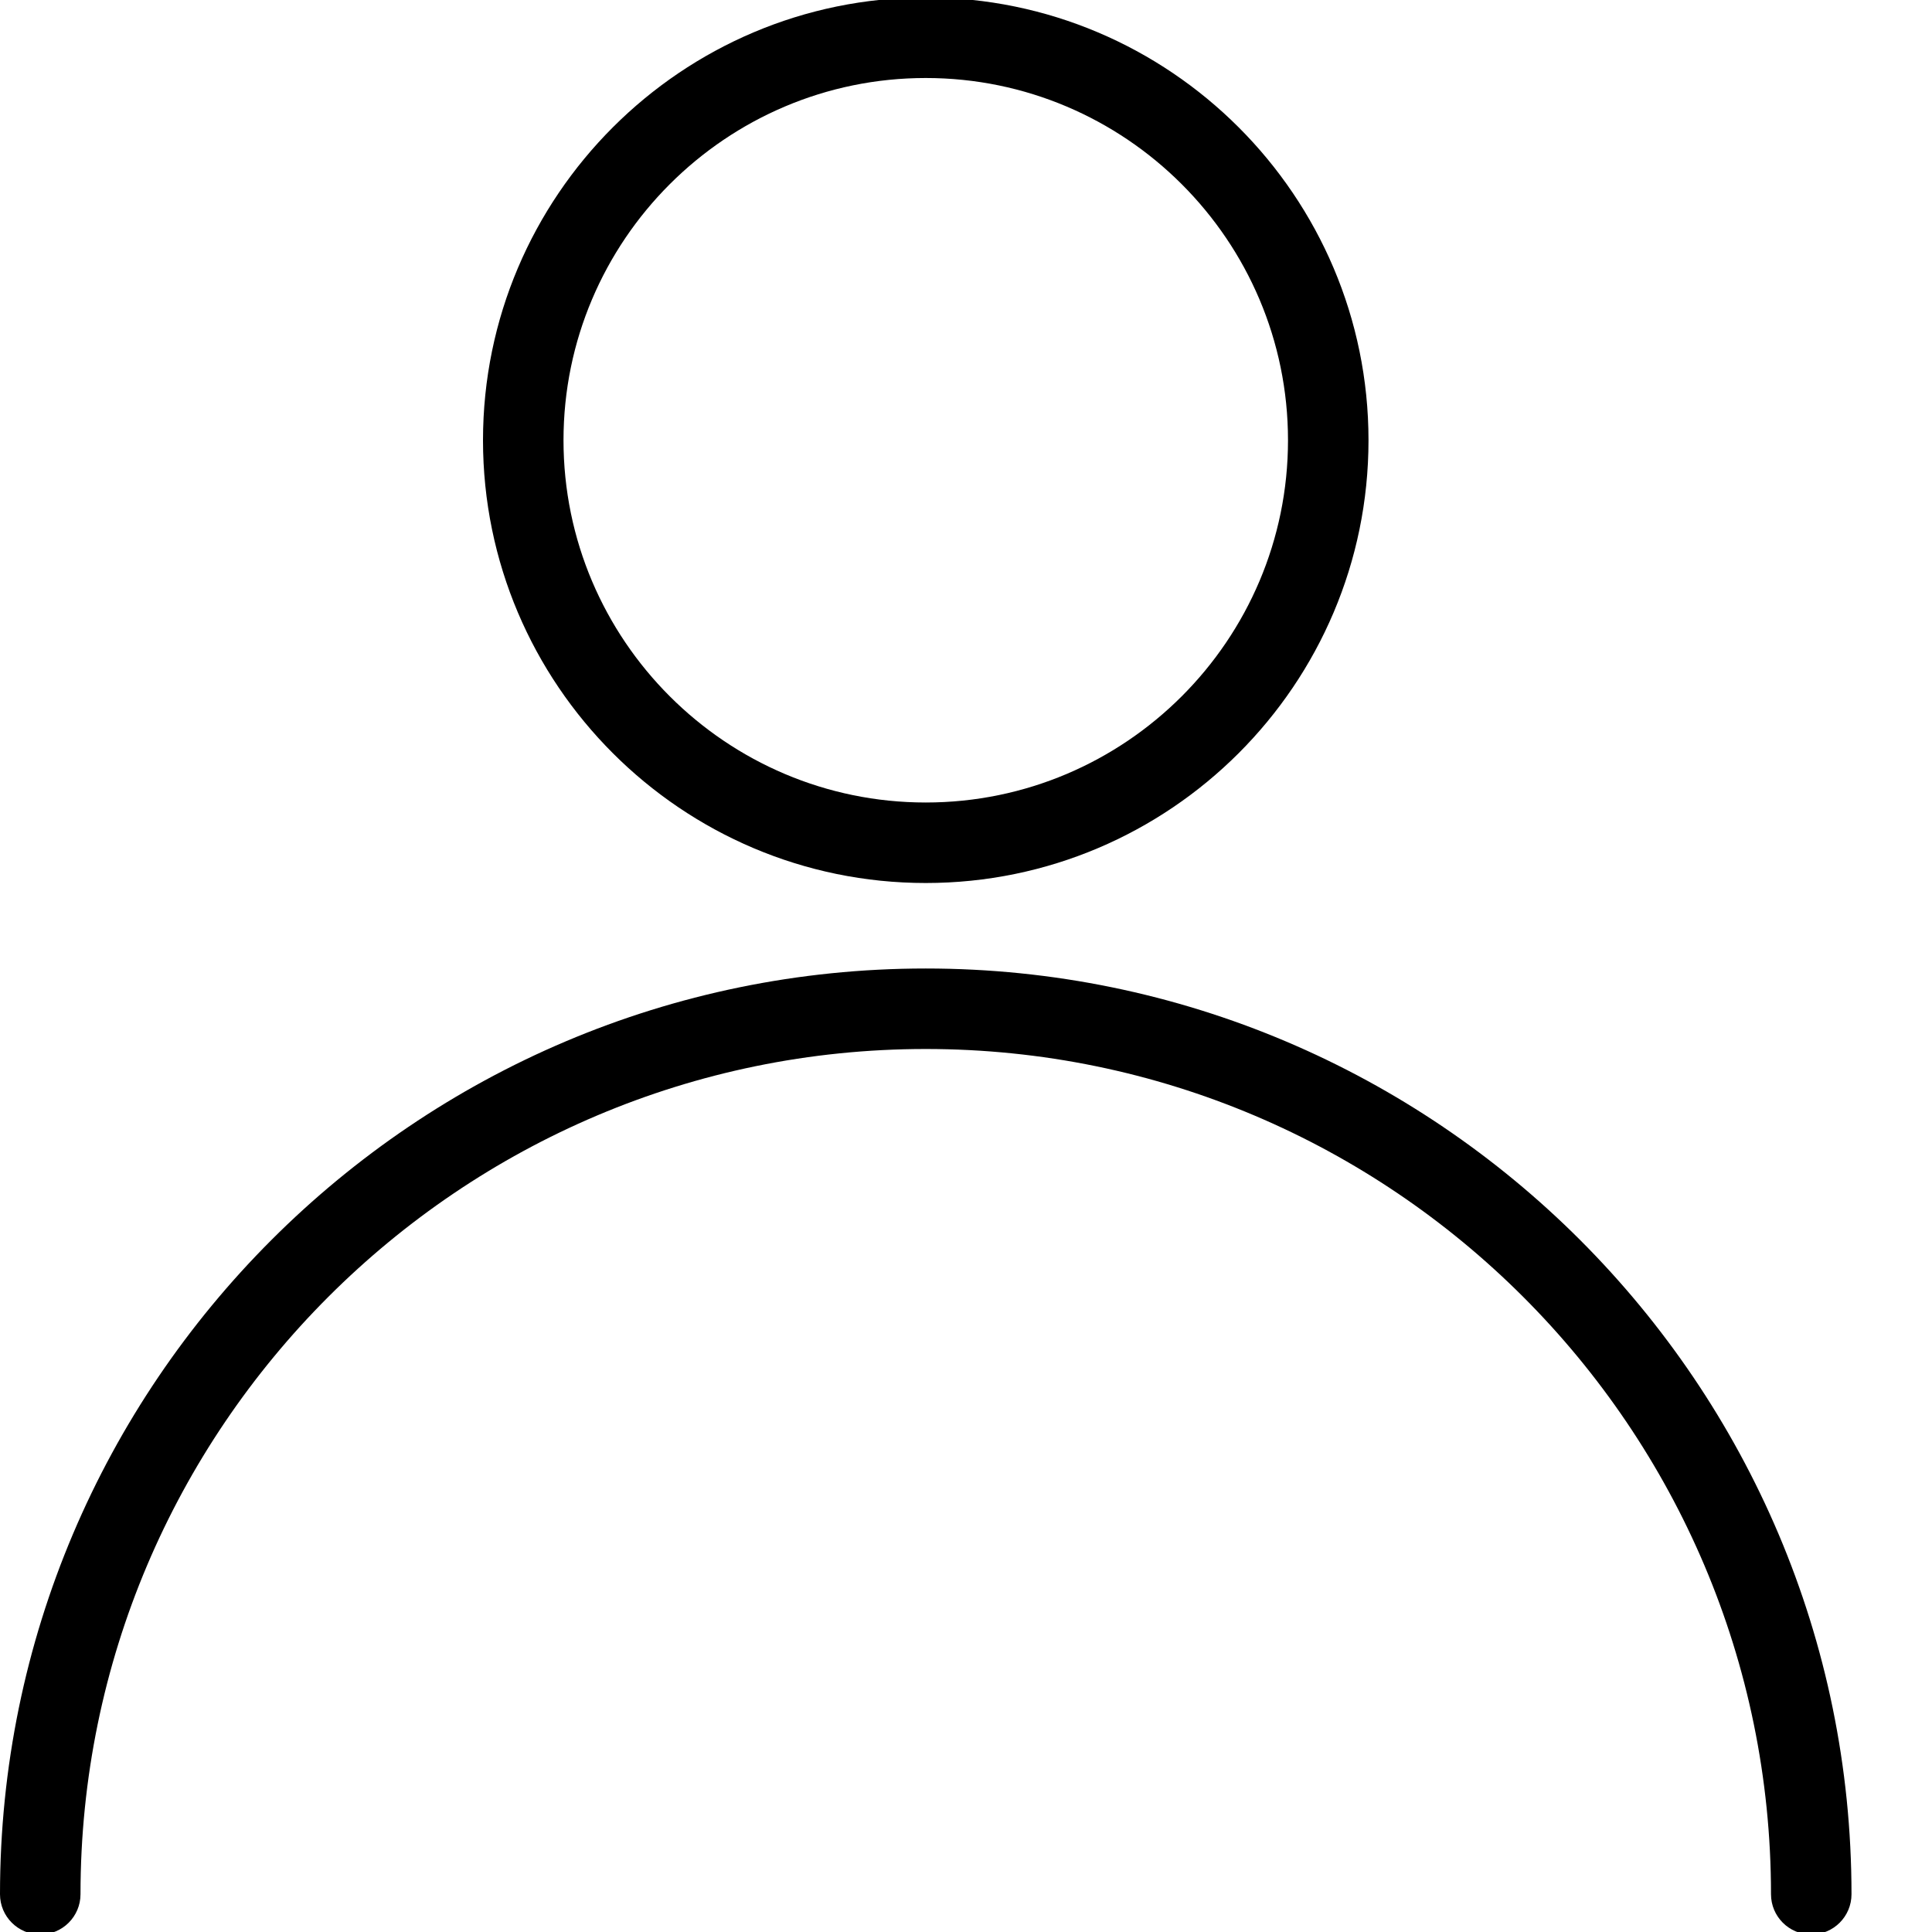
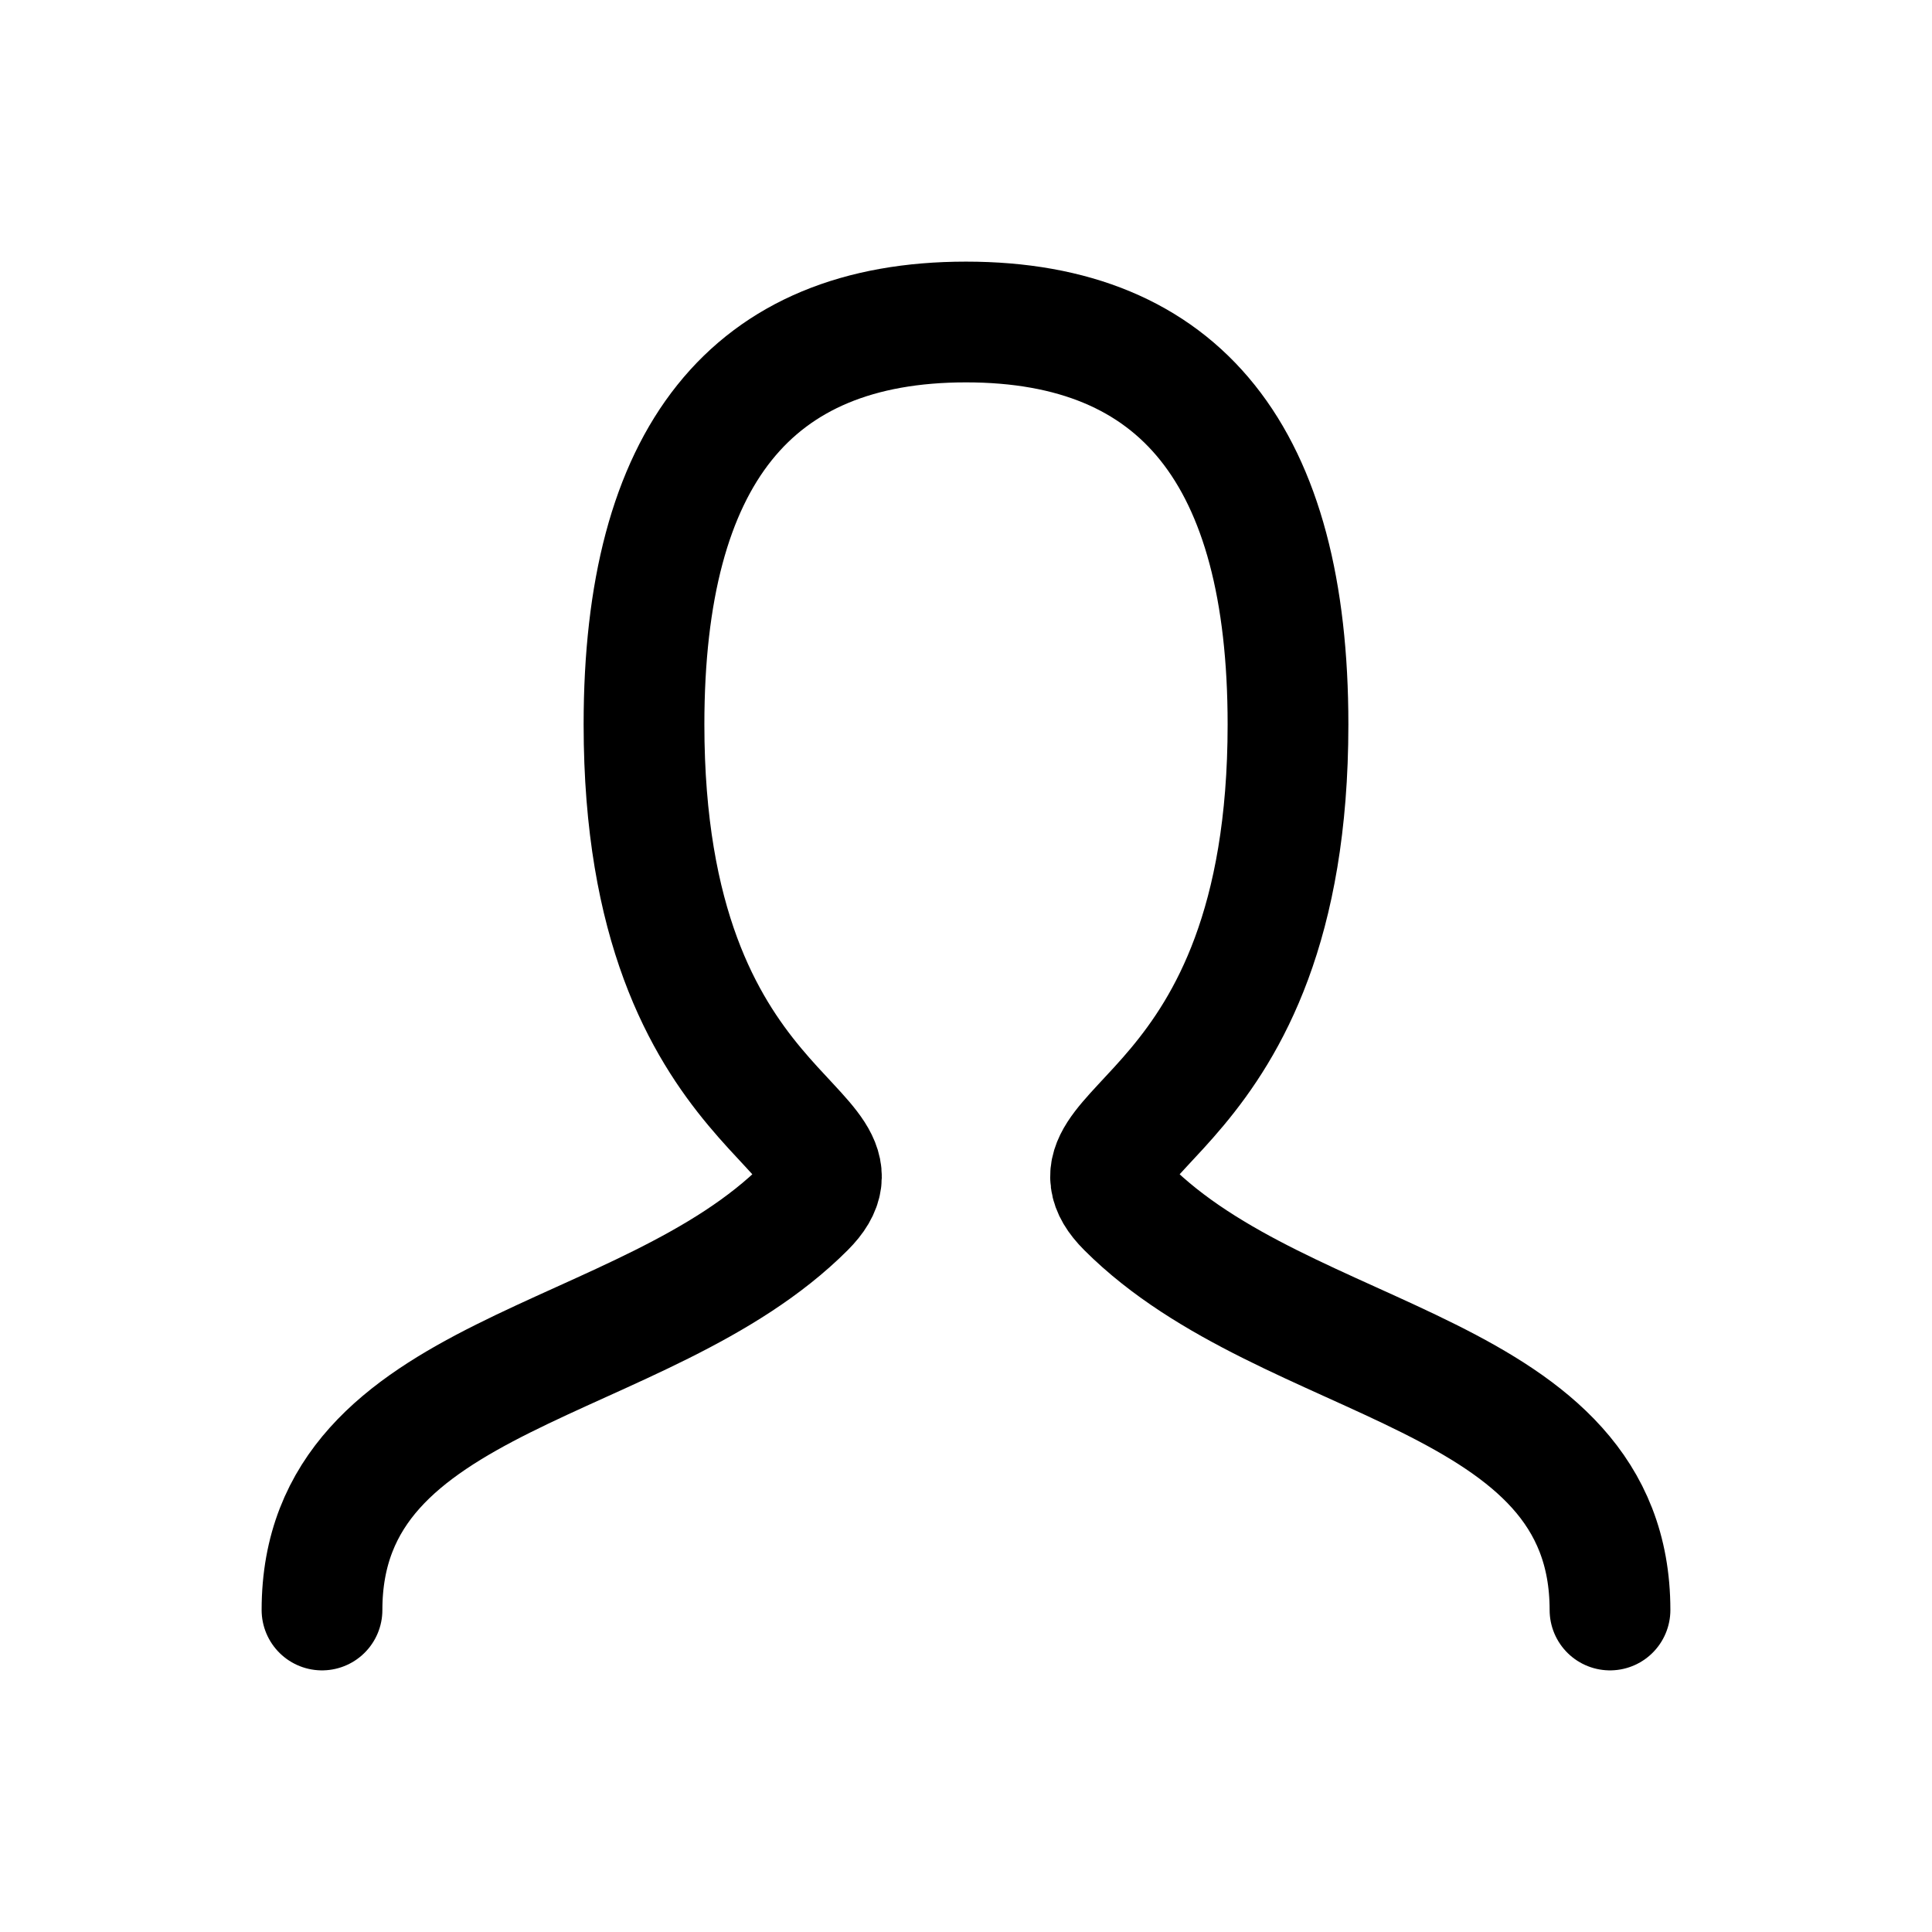
- <svg xmlns="http://www.w3.org/2000/svg" version="1.1" x="0px" y="0px" viewBox="0 0 24 24" style="enable-background:new 0 0 24 24;" xml:space="preserve">
-   <g id="Credit_Card">
- </g>
-   <g id="Banknote">
- </g>
-   <g id="Wallet">
- </g>
-   <g id="Compass">
- </g>
-   <g id="Camera_1">
- </g>
-   <g id="Photo">
- </g>
-   <g id="Picture">
- </g>
-   <g id="Camera_2">
- </g>
-   <g id="No_Camera">
- </g>
-   <g id="Video">
- </g>
-   <g id="Audio">
- </g>
-   <g id="Microphone_1">
- </g>
-   <g id="Microphone_2">
- </g>
-   <g id="No_Microphone">
- </g>
-   <g id="Shopping_Cart">
- </g>
-   <g id="Add_Shopping_Cart">
- </g>
-   <g id="Remove_Shopping_Cart">
- </g>
-   <g id="Shopping_Basket">
- </g>
-   <g id="Jing-Jang">
- </g>
-   <g id="Leaf">
- </g>
-   <g id="Glass">
- </g>
-   <g id="Cup">
- </g>
-   <g id="Mug">
- </g>
-   <g id="Refresh">
- </g>
-   <g id="Login">
- </g>
-   <g id="Logout">
- </g>
-   <g id="Flowchart">
- </g>
-   <g id="Pin_1">
- </g>
-   <g id="Pin_2">
- </g>
-   <g id="User_1">
-     <g>
-       <g>
-         <path d="M22.5,24.031c-0.276,0-0.5-0.224-0.5-0.5c0-5.79-4.71-10.5-10.5-10.5S1,17.741,1,23.531c0,0.276-0.224,0.5-0.5,0.5     S0,23.807,0,23.531c0-6.341,5.159-11.5,11.5-11.5S23,17.189,23,23.531C23,23.807,22.776,24.031,22.5,24.031z" />
-       </g>
-       <g>
-         <path d="M11.5,10.969c-3.032,0-5.5-2.467-5.5-5.5s2.468-5.5,5.5-5.5s5.5,2.467,5.5,5.5S14.532,10.969,11.5,10.969z M11.5,0.969     c-2.481,0-4.5,2.019-4.5,4.5s2.019,4.5,4.5,4.5s4.5-2.019,4.5-4.5S13.981,0.969,11.5,0.969z" />
-       </g>
-     </g>
-   </g>
-   <g id="User_2">
- </g>
-   <g id="Users">
- </g>
-   <g id="Adjustments">
- </g>
-   <g id="Type">
- </g>
-   <g id="Format_Size">
- </g>
-   <g id="Menu_1">
- </g>
-   <g id="Other">
- </g>
-   <g id="Flash">
- </g>
-   <g id="No_Flash">
- </g>
-   <g id="Switch_Button_1">
- </g>
-   <g id="Switch_Button_2">
- </g>
-   <g id="Cut">
- </g>
-   <g id="Crop">
- </g>
-   <g id="Sun">
- </g>
-   <g id="USB">
- </g>
-   <g id="Pie_Chart_1">
- </g>
-   <g id="Pie_Chart_2">
- </g>
-   <g id="Line_Chart">
- </g>
-   <g id="Bar_Chart">
- </g>
-   <g id="Target">
- </g>
-   <g id="Flashlight">
- </g>
-   <g id="USB_Device">
- </g>
-   <g id="Eject">
- </g>
-   <g id="Lightbulb">
- </g>
-   <g id="Information">
- </g>
-   <g id="Deactivate_Protection">
- </g>
-   <g id="Active_Protection">
- </g>
-   <g id="Bug">
- </g>
-   <g id="Protection">
- </g>
-   <g id="Phone">
- </g>
-   <g id="List">
- </g>
-   <g id="Plugin_1">
- </g>
-   <g id="Bookmarrk">
- </g>
-   <g id="Handshake">
- </g>
-   <g id="Minimize">
- </g>
-   <g id="Maximize">
- </g>
-   <g id="Diamond">
- </g>
-   <g id="Stop">
- </g>
-   <g id="Shuffle">
- </g>
-   <g id="Undo">
- </g>
-   <g id="Upgrade">
- </g>
-   <g id="Coding">
- </g>
-   <g id="Syncronizaion">
- </g>
-   <g id="Radio">
- </g>
-   <g id="Presentation">
- </g>
-   <g id="Door">
- </g>
-   <g id="Thumbs_Up">
- </g>
-   <g id="Thumbs_Down">
- </g>
-   <g id="Keyboard">
- </g>
-   <g id="_x33_D_Cube">
- </g>
-   <g id="Signal">
- </g>
-   <g id="Dice">
- </g>
-   <g id="Upload">
- </g>
-   <g id="Download">
- </g>
-   <g id="Plugin_2">
- </g>
-   <g id="Shopping_Bag">
- </g>
-   <g id="Lifebelt">
- </g>
-   <g id="Glasses">
- </g>
-   <g id="Parabolic_Antenna">
- </g>
-   <g id="Loudspeaker">
- </g>
-   <g id="Play">
- </g>
-   <g id="Pause">
- </g>
-   <g id="Signpost">
- </g>
-   <g id="Bluetooth">
- </g>
-   <g id="Present">
- </g>
-   <g id="Ruler">
- </g>
-   <g id="Connection">
- </g>
-   <g id="Money">
- </g>
-   <g id="Paper_Plane">
- </g>
-   <g id="Wallet_2">
- </g>
+ <svg xmlns="http://www.w3.org/2000/svg" role="img" width="48px" height="48px" viewBox="0 0 24 24" aria-labelledby="personIconTitle" stroke="#000000" stroke-width="1.5" stroke-linecap="round" stroke-linejoin="round" fill="none" color="#000000">
+   <path d="M4,20 C4,17 8,17 10,15 C11,14 8,14 8,9 C8,5.667 9.333,4 12,4 C14.667,4 16,5.667 16,9 C16,14 13,14 14,15 C16,17 20,17 20,20" />
</svg>
